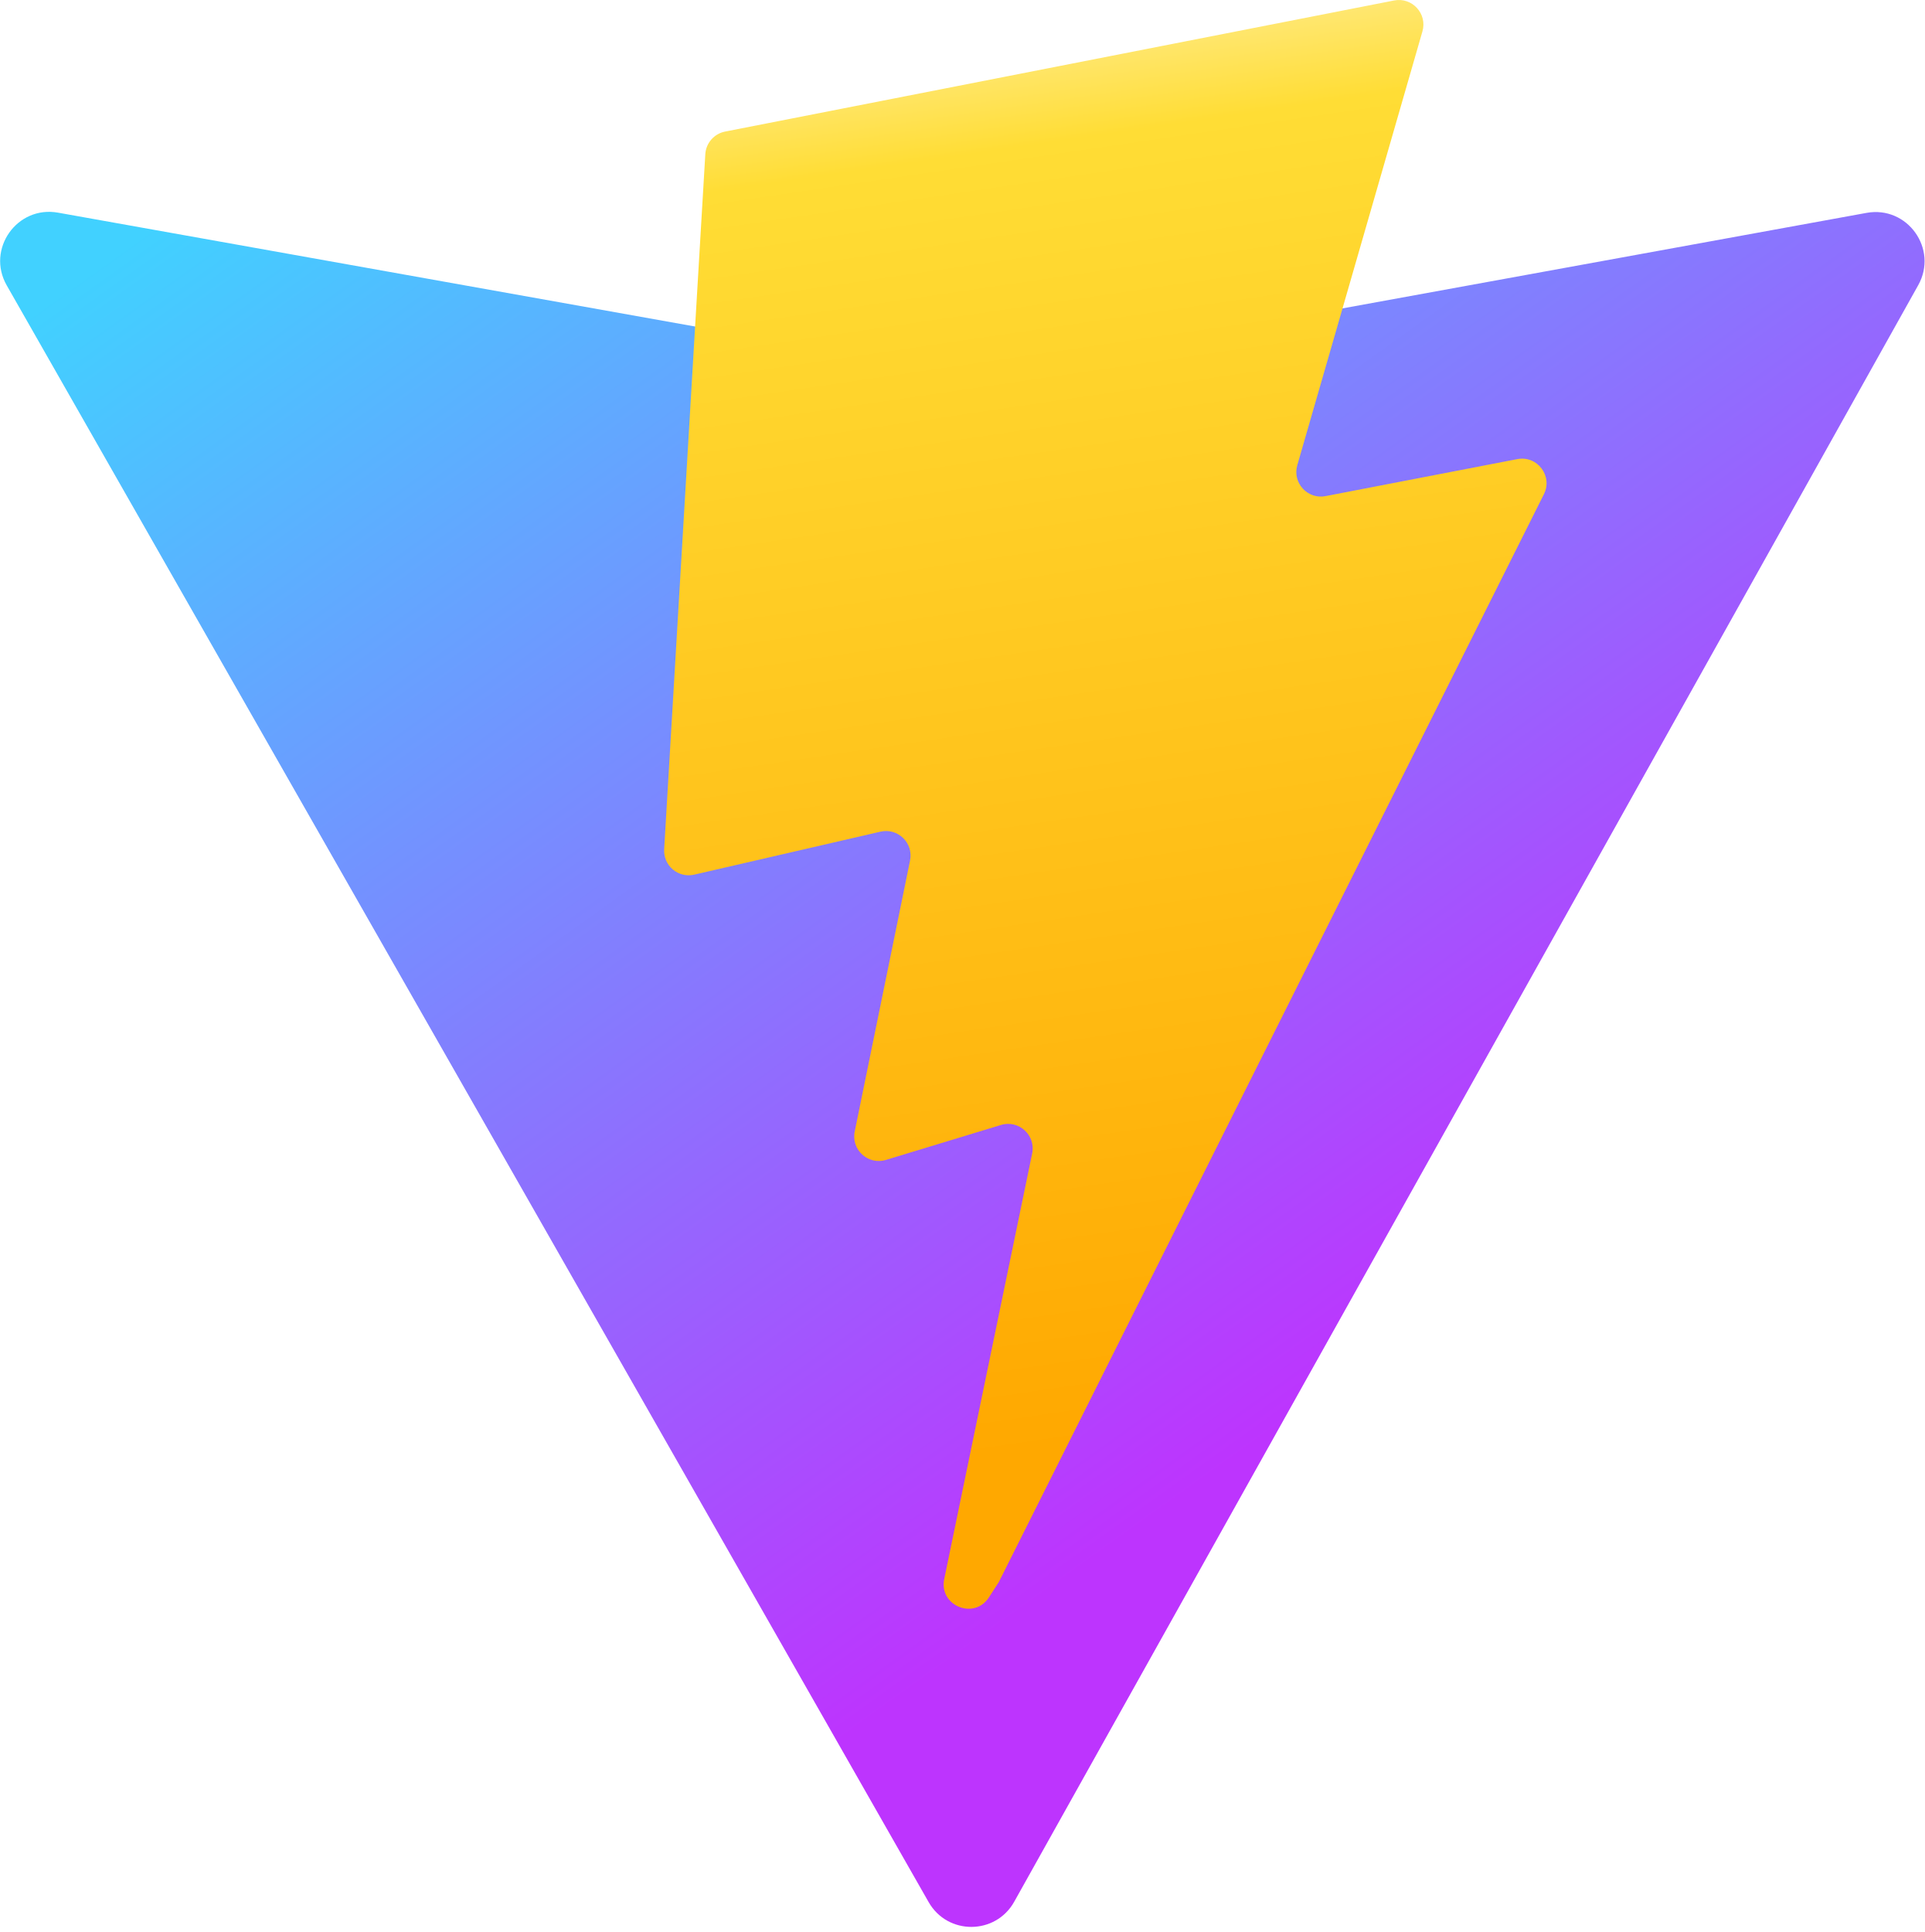
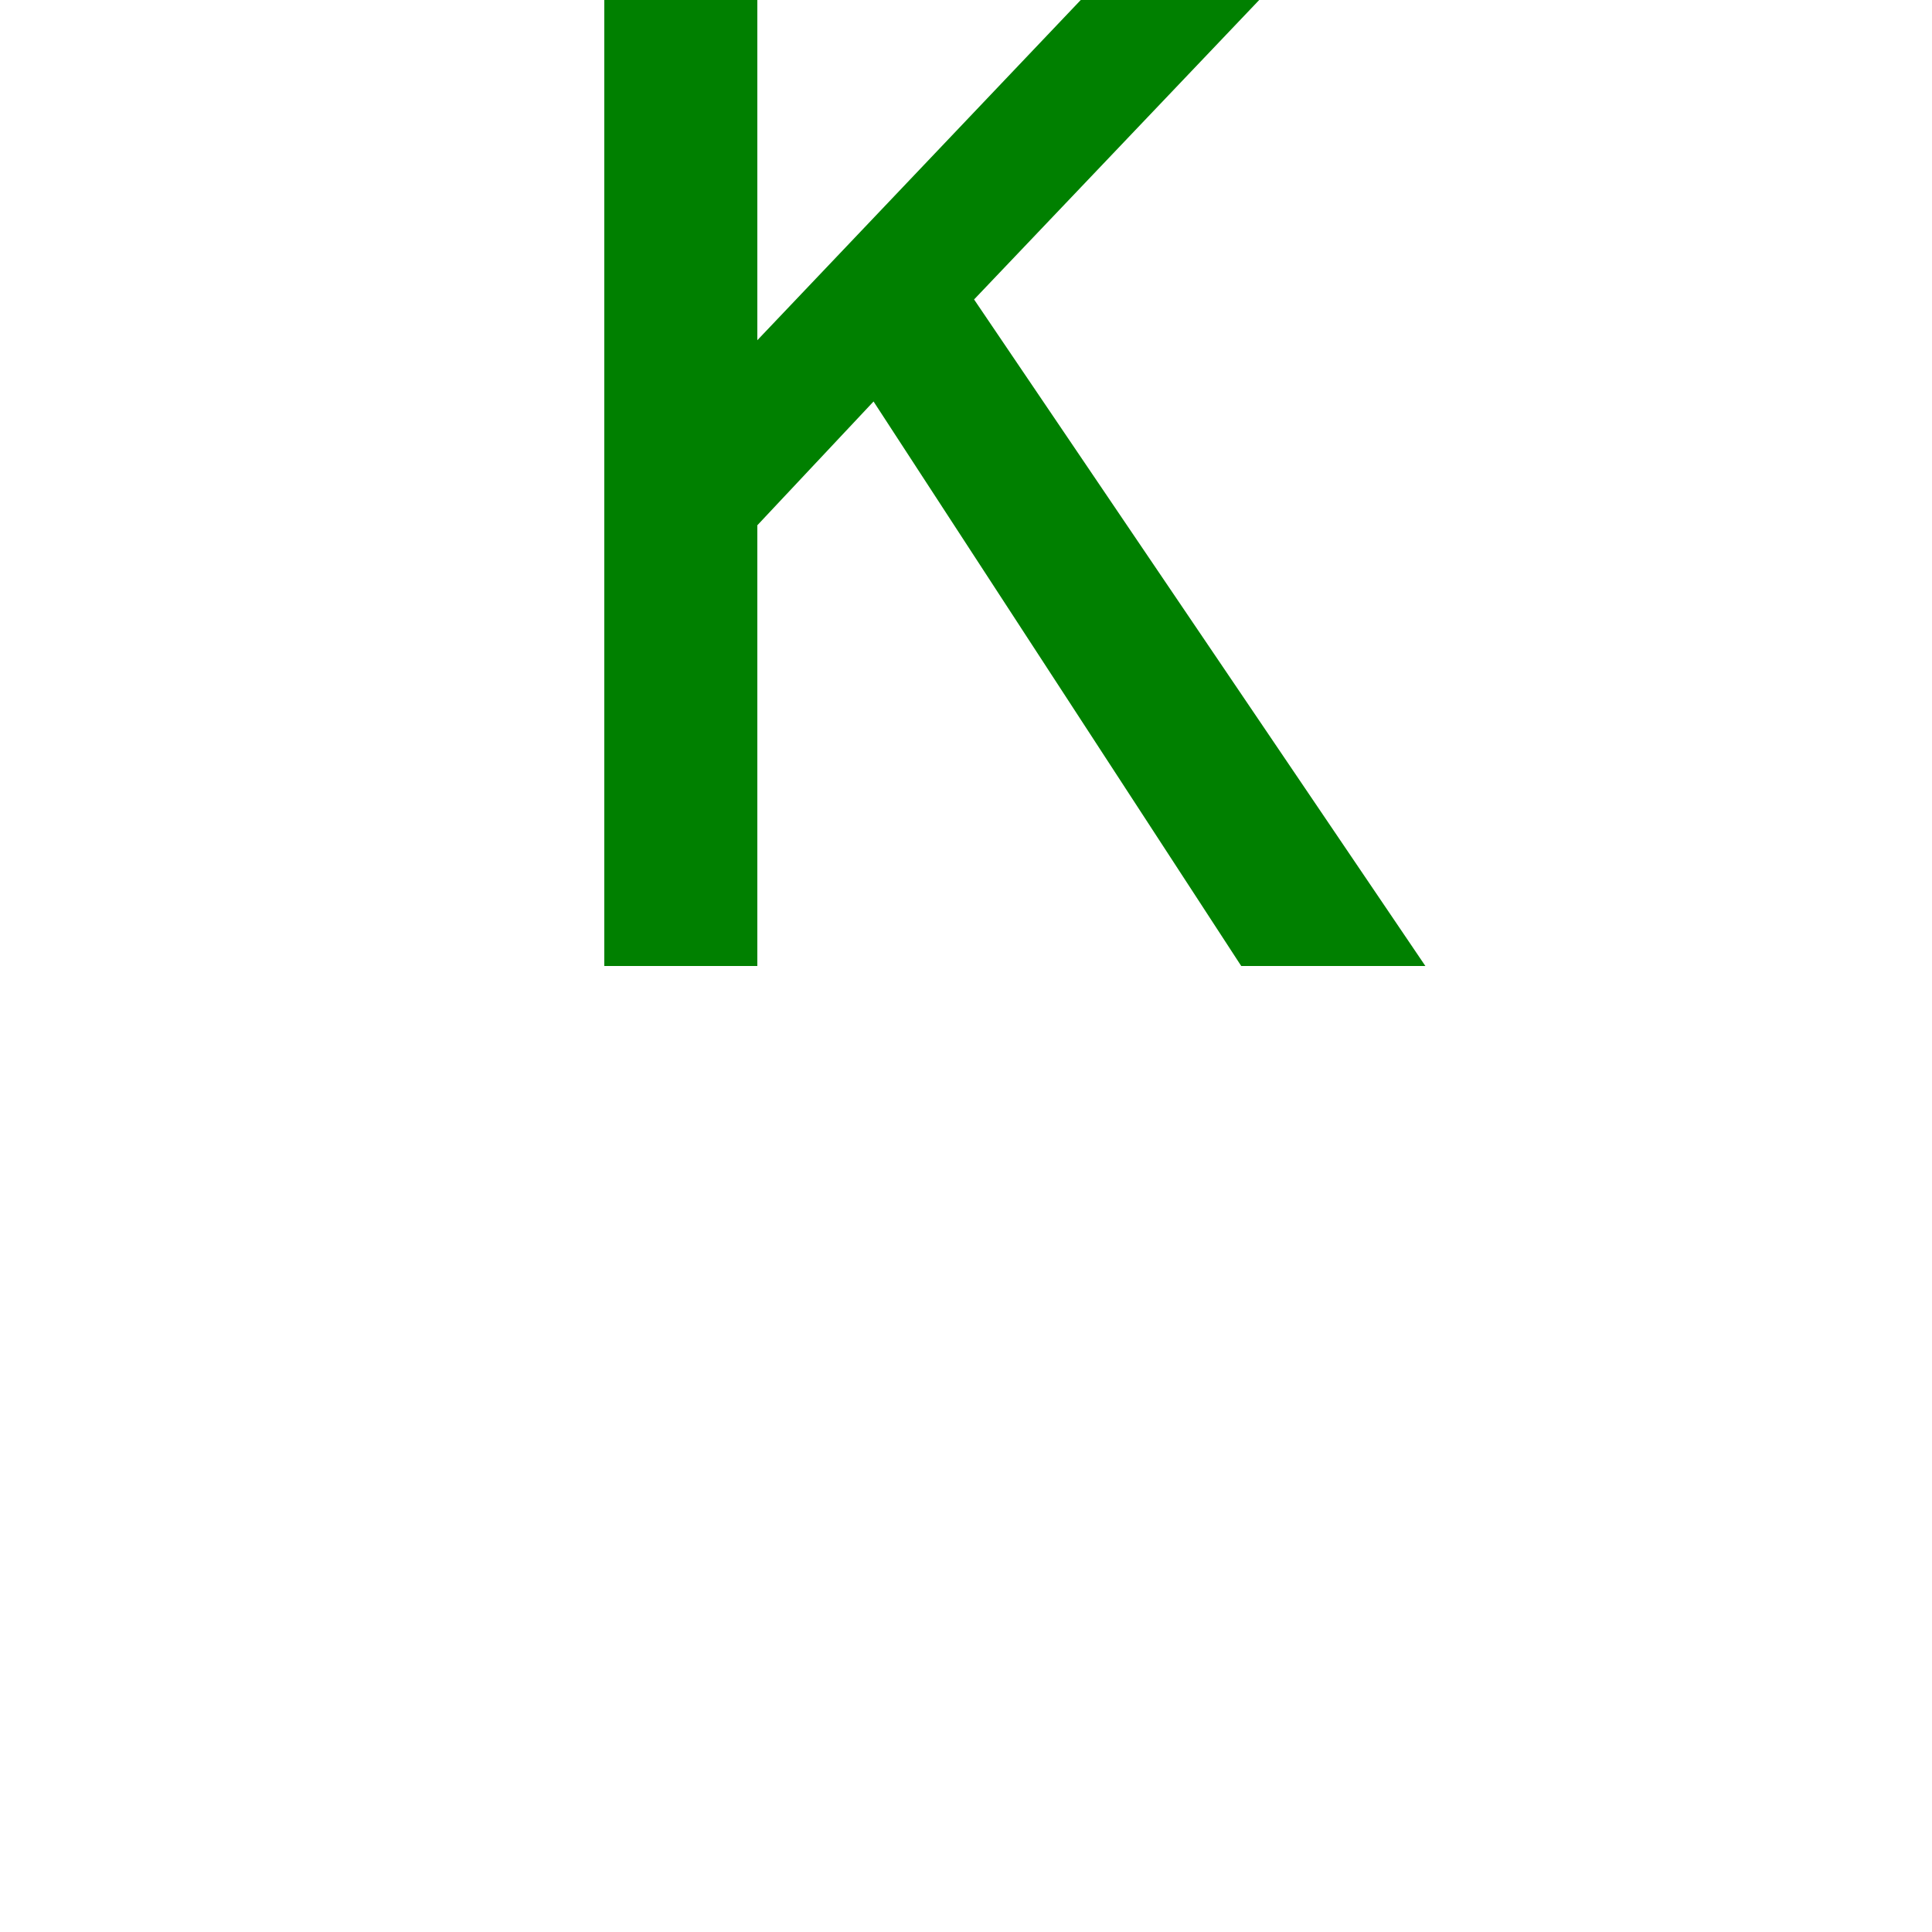
- <svg xmlns="http://www.w3.org/2000/svg" aria-hidden="true" role="img" class="iconify iconify--logos" width="31.88" height="32" preserveAspectRatio="xMidYMid meet" viewBox="0 0 256 257">
-   <defs>
-     <linearGradient id="IconifyId1813088fe1fbc01fb466" x1="-.828%" x2="57.636%" y1="7.652%" y2="78.411%">
-       <stop offset="0%" stop-color="#41D1FF" />
-       <stop offset="100%" stop-color="#BD34FE" />
-     </linearGradient>
-     <linearGradient id="IconifyId1813088fe1fbc01fb467" x1="43.376%" x2="50.316%" y1="2.242%" y2="89.03%">
-       <stop offset="0%" stop-color="#FFEA83" />
-       <stop offset="8.333%" stop-color="#FFDD35" />
-       <stop offset="100%" stop-color="#FFA800" />
-     </linearGradient>
-   </defs>
-   <path fill="url(#IconifyId1813088fe1fbc01fb466)" d="M255.153 37.938L134.897 252.976c-2.483 4.44-8.862 4.466-11.382.048L.875 37.958c-2.746-4.814 1.371-10.646 6.827-9.67l120.385 21.517a6.537 6.537 0 0 0 2.322-.004l117.867-21.483c5.438-.991 9.574 4.796 6.877 9.62Z" />
-   <path fill="url(#IconifyId1813088fe1fbc01fb467)" d="M185.432.063L96.44 17.501a3.268 3.268 0 0 0-2.634 3.014l-5.474 92.456a3.268 3.268 0 0 0 3.997 3.378l24.777-5.718c2.318-.535 4.413 1.507 3.936 3.838l-7.361 36.047c-.495 2.426 1.782 4.5 4.151 3.78l15.304-4.649c2.372-.72 4.652 1.36 4.15 3.788l-11.698 56.621c-.732 3.542 3.979 5.473 5.943 2.437l1.313-2.028l72.516-144.72c1.215-2.423-.88-5.186-3.54-4.672l-25.505 4.922c-2.396.462-4.435-1.77-3.759-4.114l16.646-57.705c.677-2.35-1.37-4.583-3.769-4.113Z" />
+ <svg xmlns="http://www.w3.org/2000/svg" viewBox="0 0 100 100">
+   <text x="50%" y="50%" font-size="80" font-family="monospace" fill="green" text-anchor="middle" alignment-baseline="middle">K</text>
</svg>
